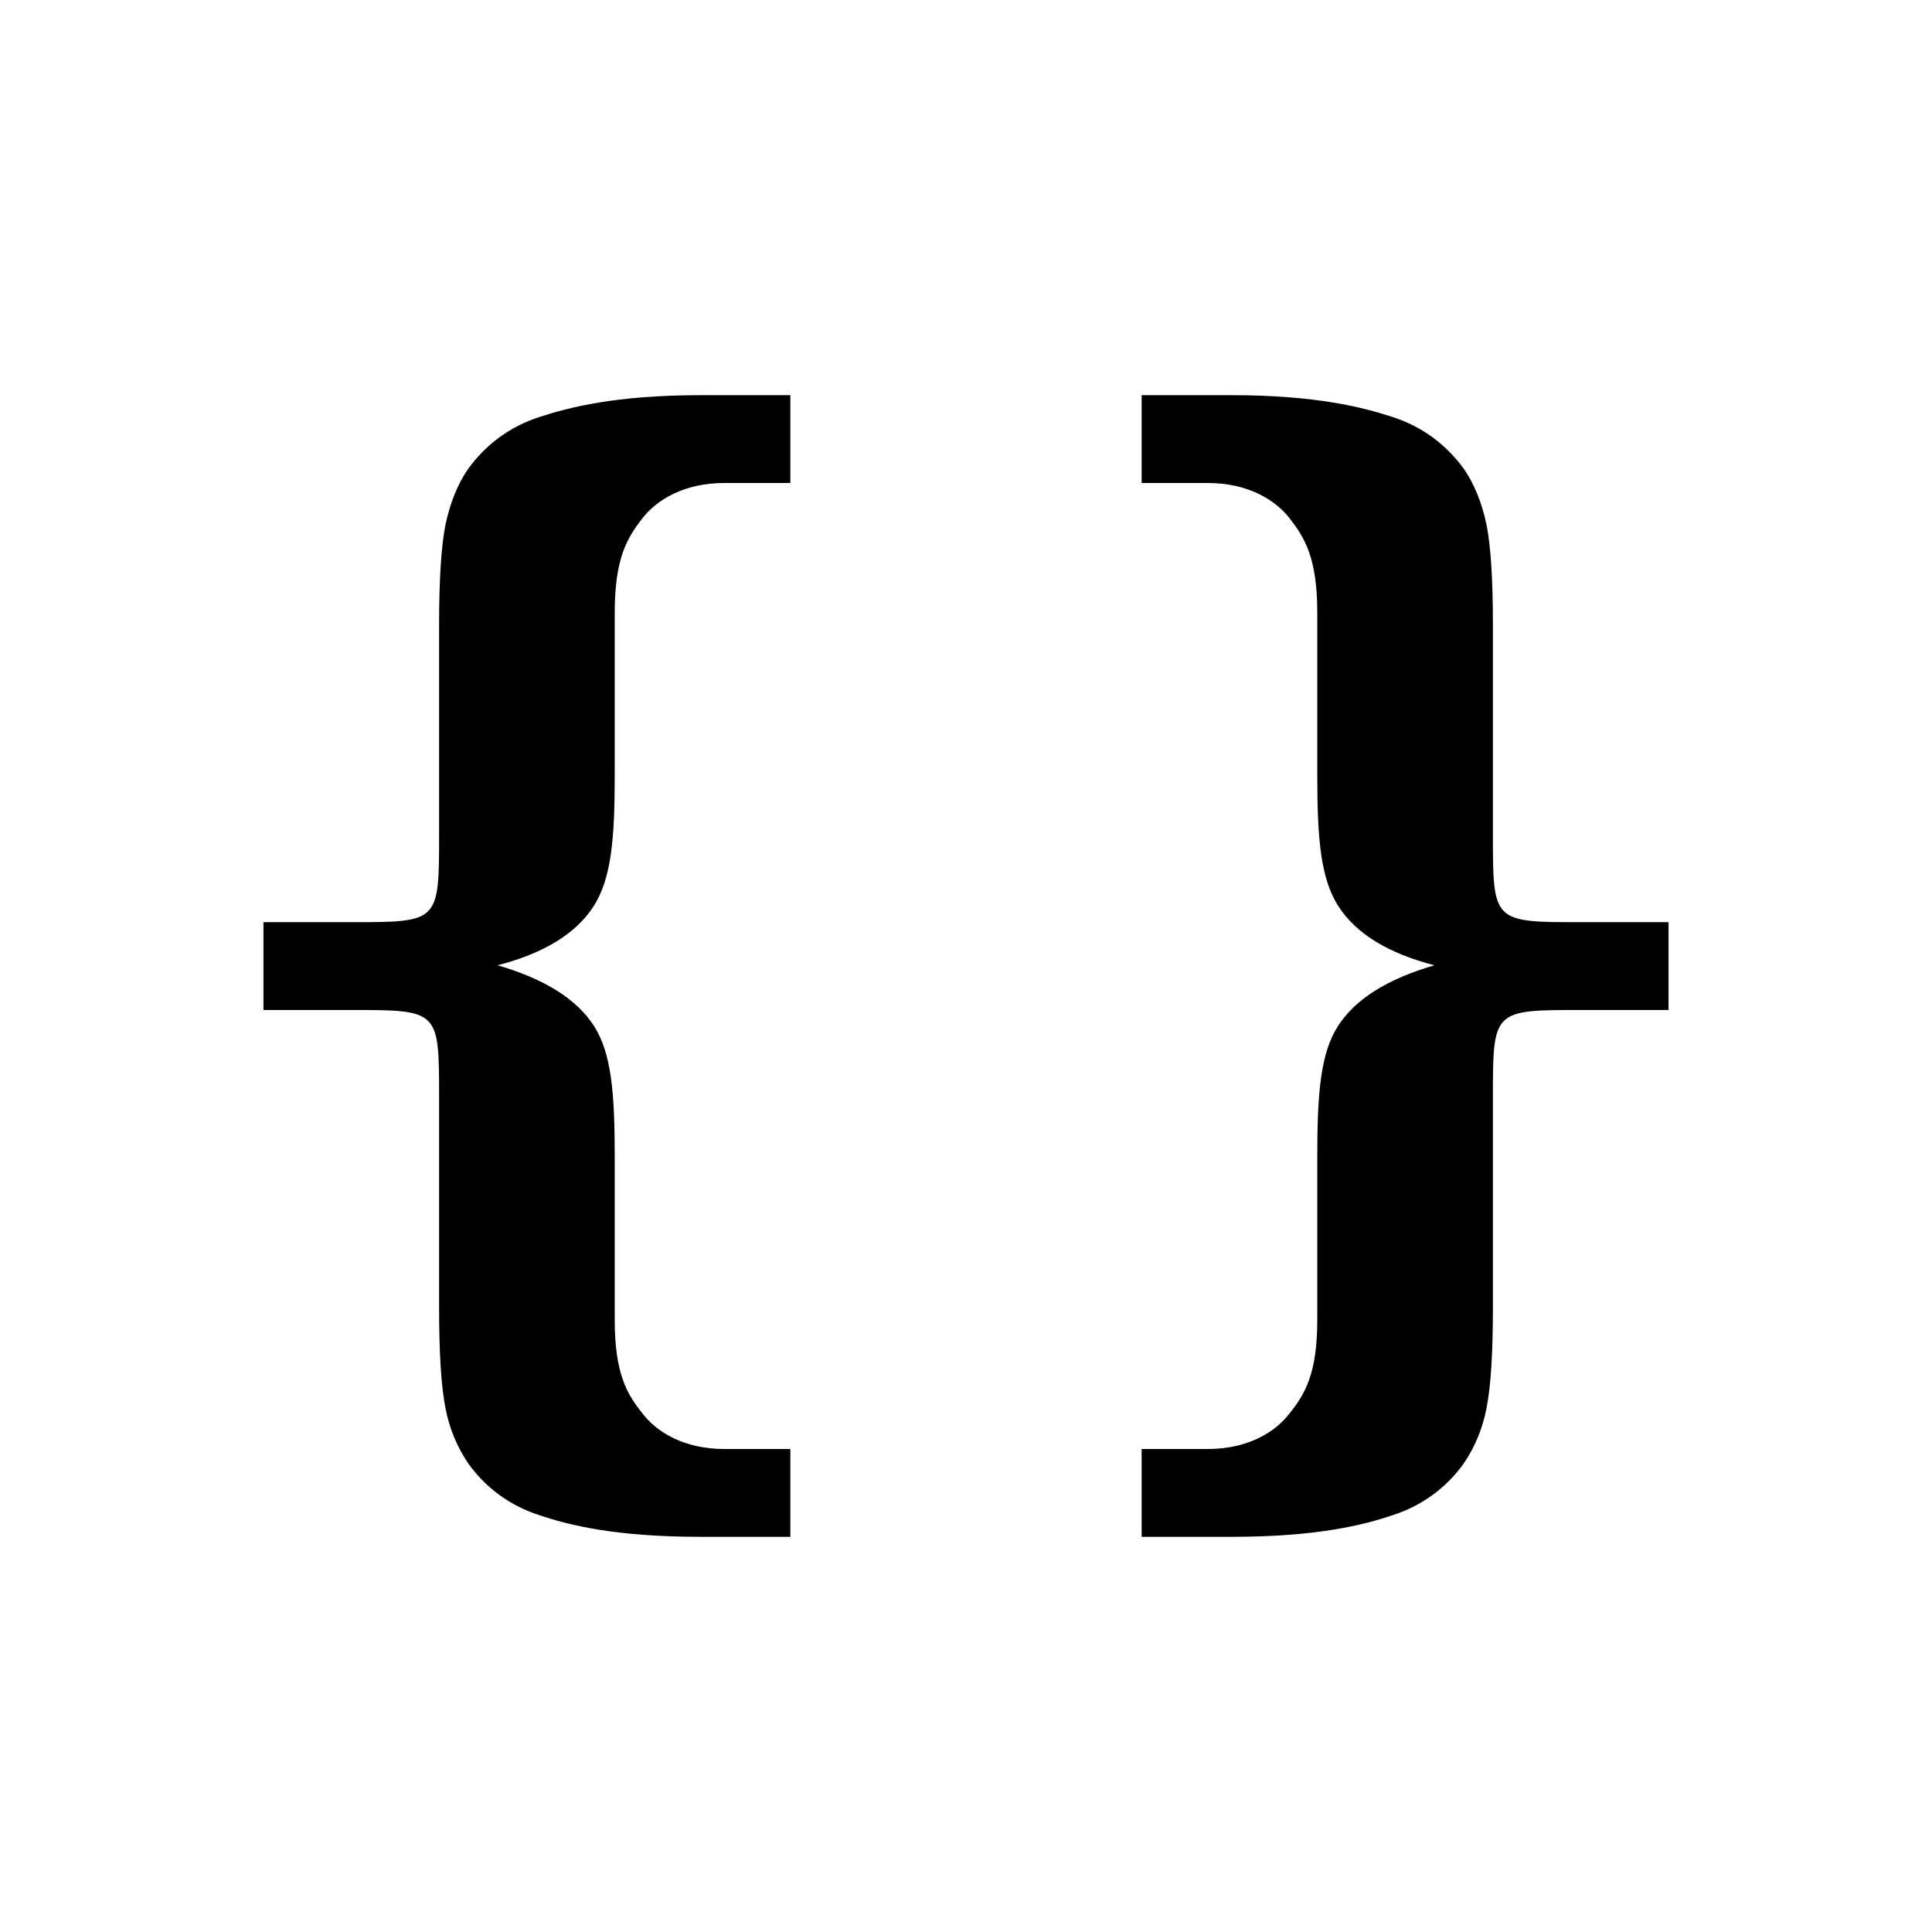
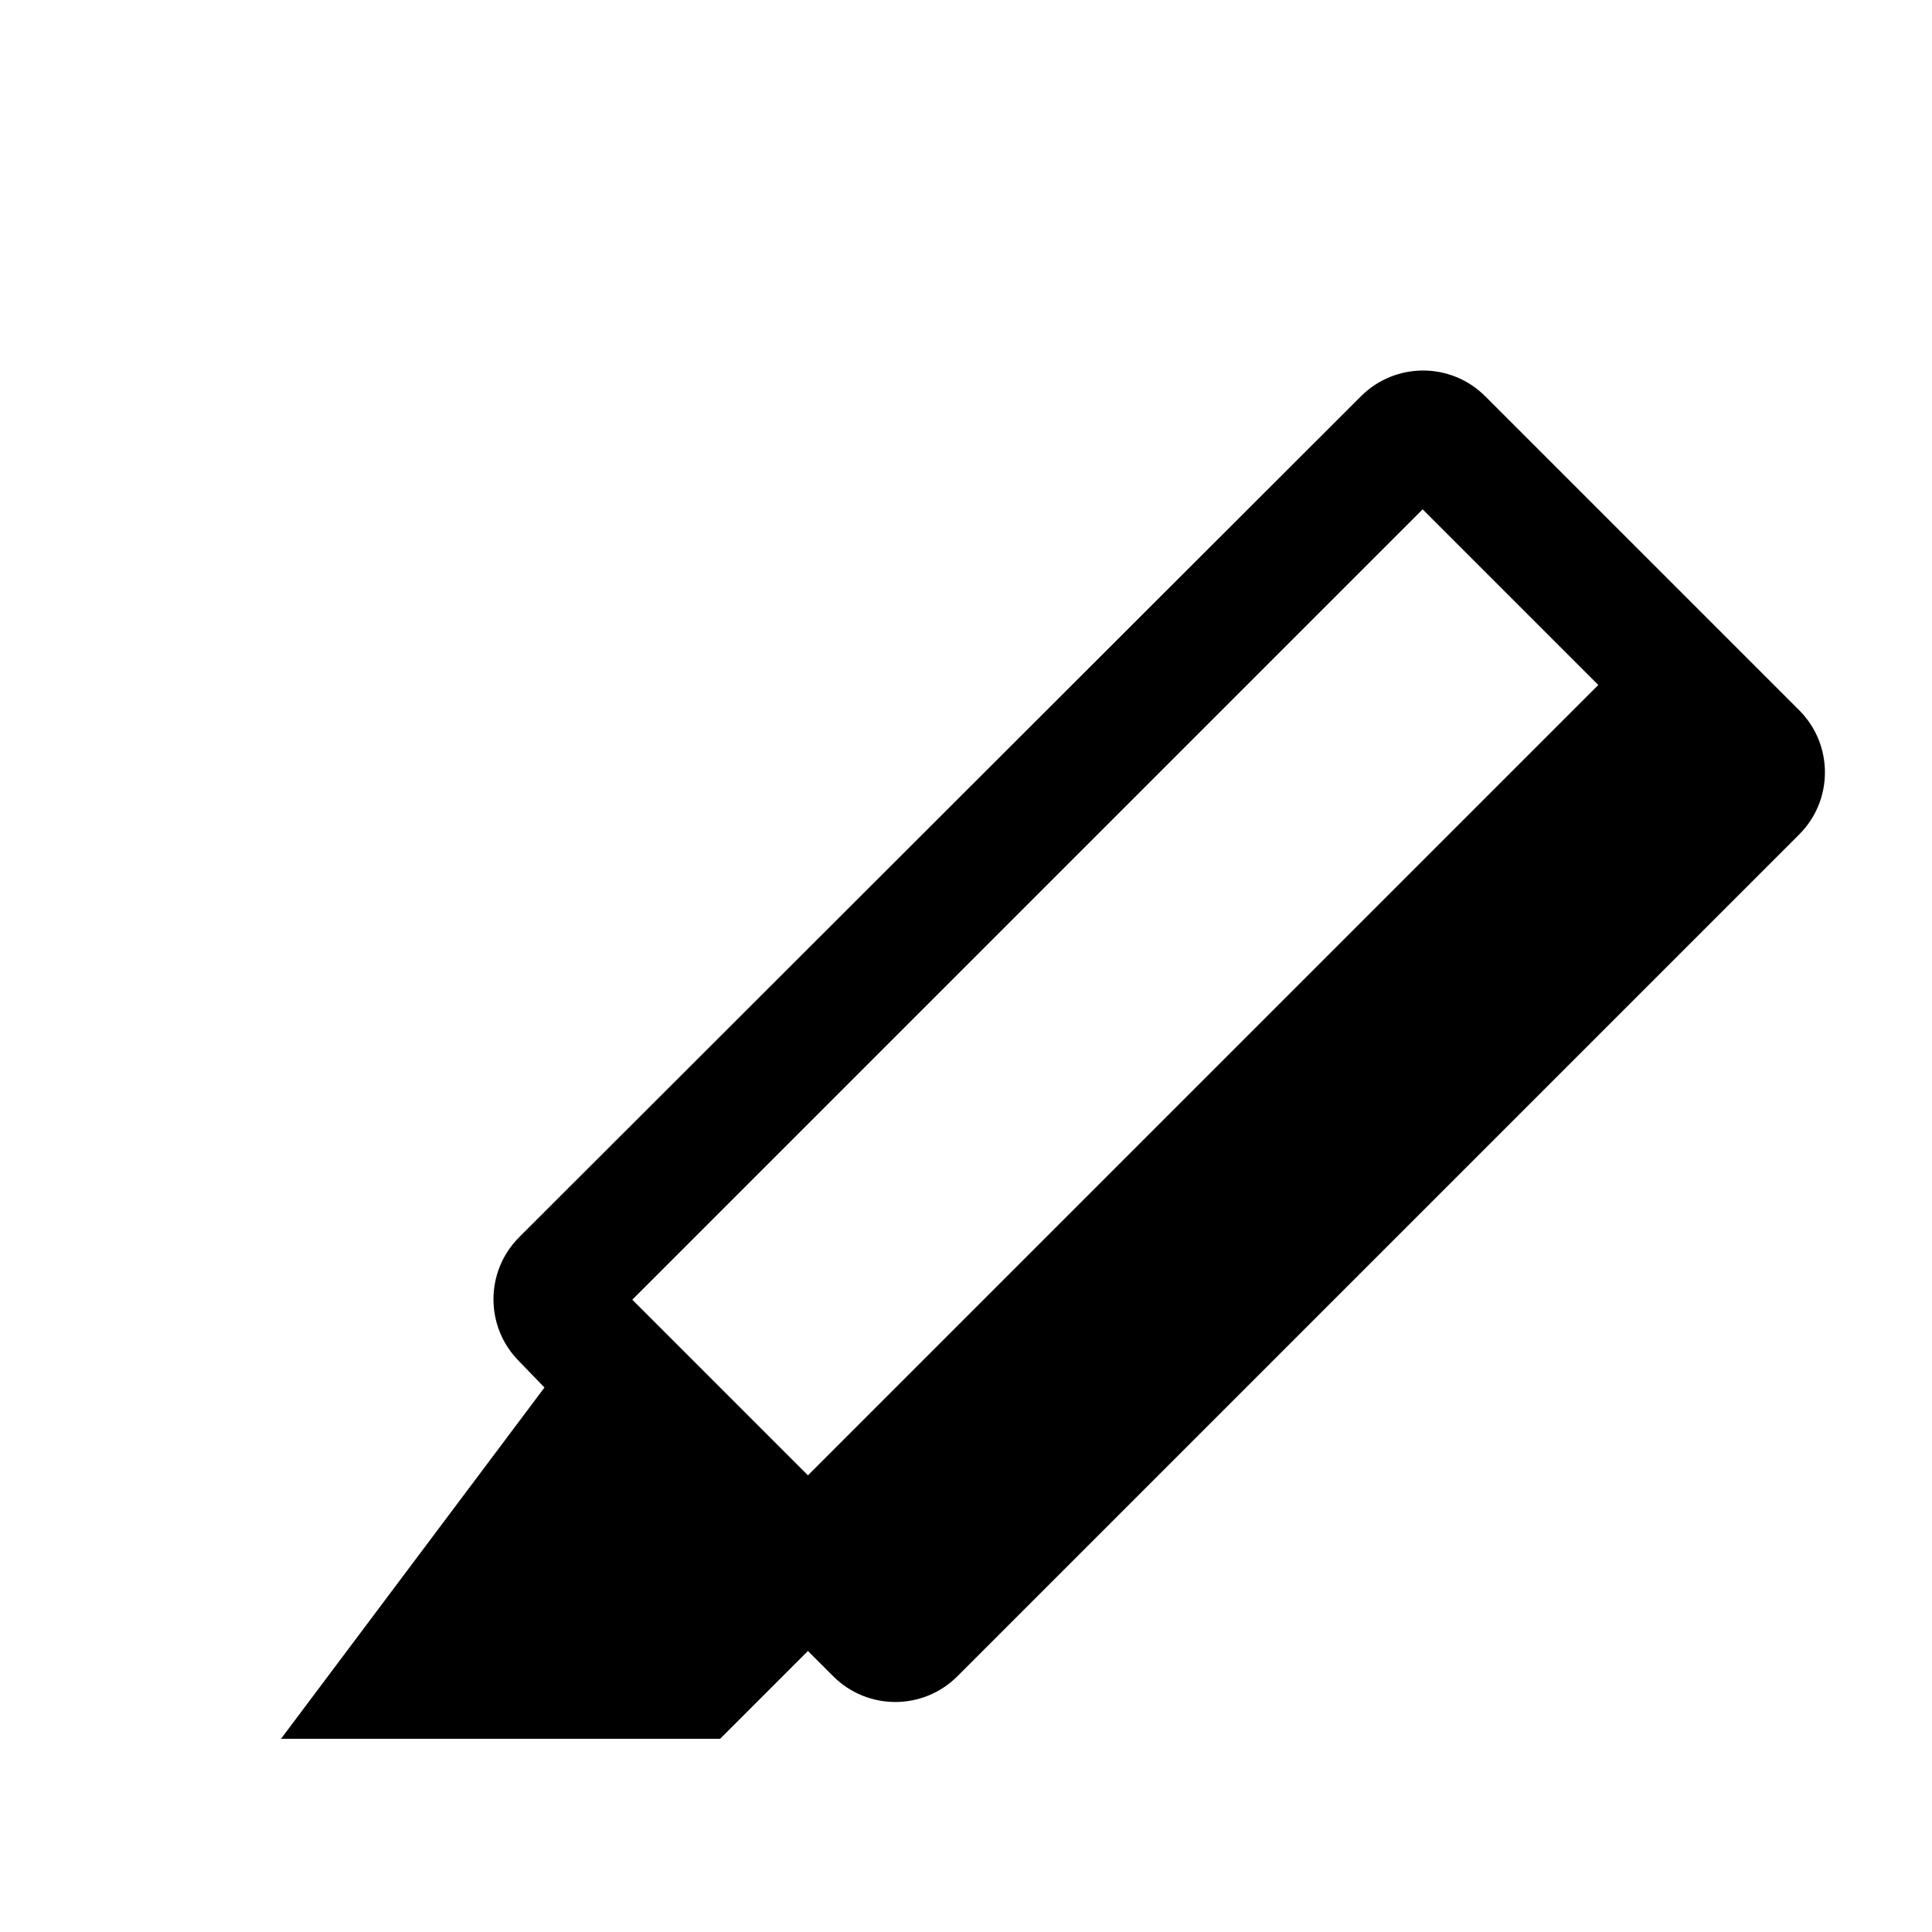
- <svg xmlns="http://www.w3.org/2000/svg" xmlns:xlink="http://www.w3.org/1999/xlink" version="1" width="22" height="22">
-   <g transform="translate(-1 -.499)">
-     <path id="a" d="M4 12v-1h1c1 0 1 0 1-1V7.614c0-.514.024-.896.073-1.142.054-.252.14-.463.257-.633.204-.28.473-.48.808-.59.335-.11.872-.25 1.835-.25H10v1h-.752c-.457 0-.77.19-.936.406-.167.216-.312.446-.312 1.07v1.856c0 .73-.04 1.18-.244 1.493-.2.307-.562.53-1.09.667.535.155.9.385 1.096.688.2.31.238.76.238 1.49v1.86c0 .62.145.85.312 1.06.166.22.48.41.936.41H10v1H8.973c-.963 0-1.5-.133-1.835-.248a1.578 1.578 0 0 1-.808-.59 1.68 1.68 0 0 1-.257-.626C6.023 16.283 6 15.9 6 15.386V13c0-1 0-1-1-1z" />
-     <use transform="matrix(-1 0 0 1 24 0)" width="24" height="24" xlink:href="#a" />
+ <svg xmlns="http://www.w3.org/2000/svg" version="1" width="22" height="22">
+   <g fill="#000" transform="translate(2.2,1.8)">
+     <path id="a" d="M 18.29 6.29 14.71 2.71 a 1 1 0 0 0 -1.41 0 L 3.71 12.29 a 1 1 0 0 0 0 1.41 L 4 14 1 18 H 6               l 1 -1 .29 .29 a 1 1 0 0 0 1.41 0 l 9.59 -9.59 A 1 1 0 0 0 18.29 6.29 Z M 7 15 5 13 l 9 -9 2 2 Z" />
  </g>
</svg>
